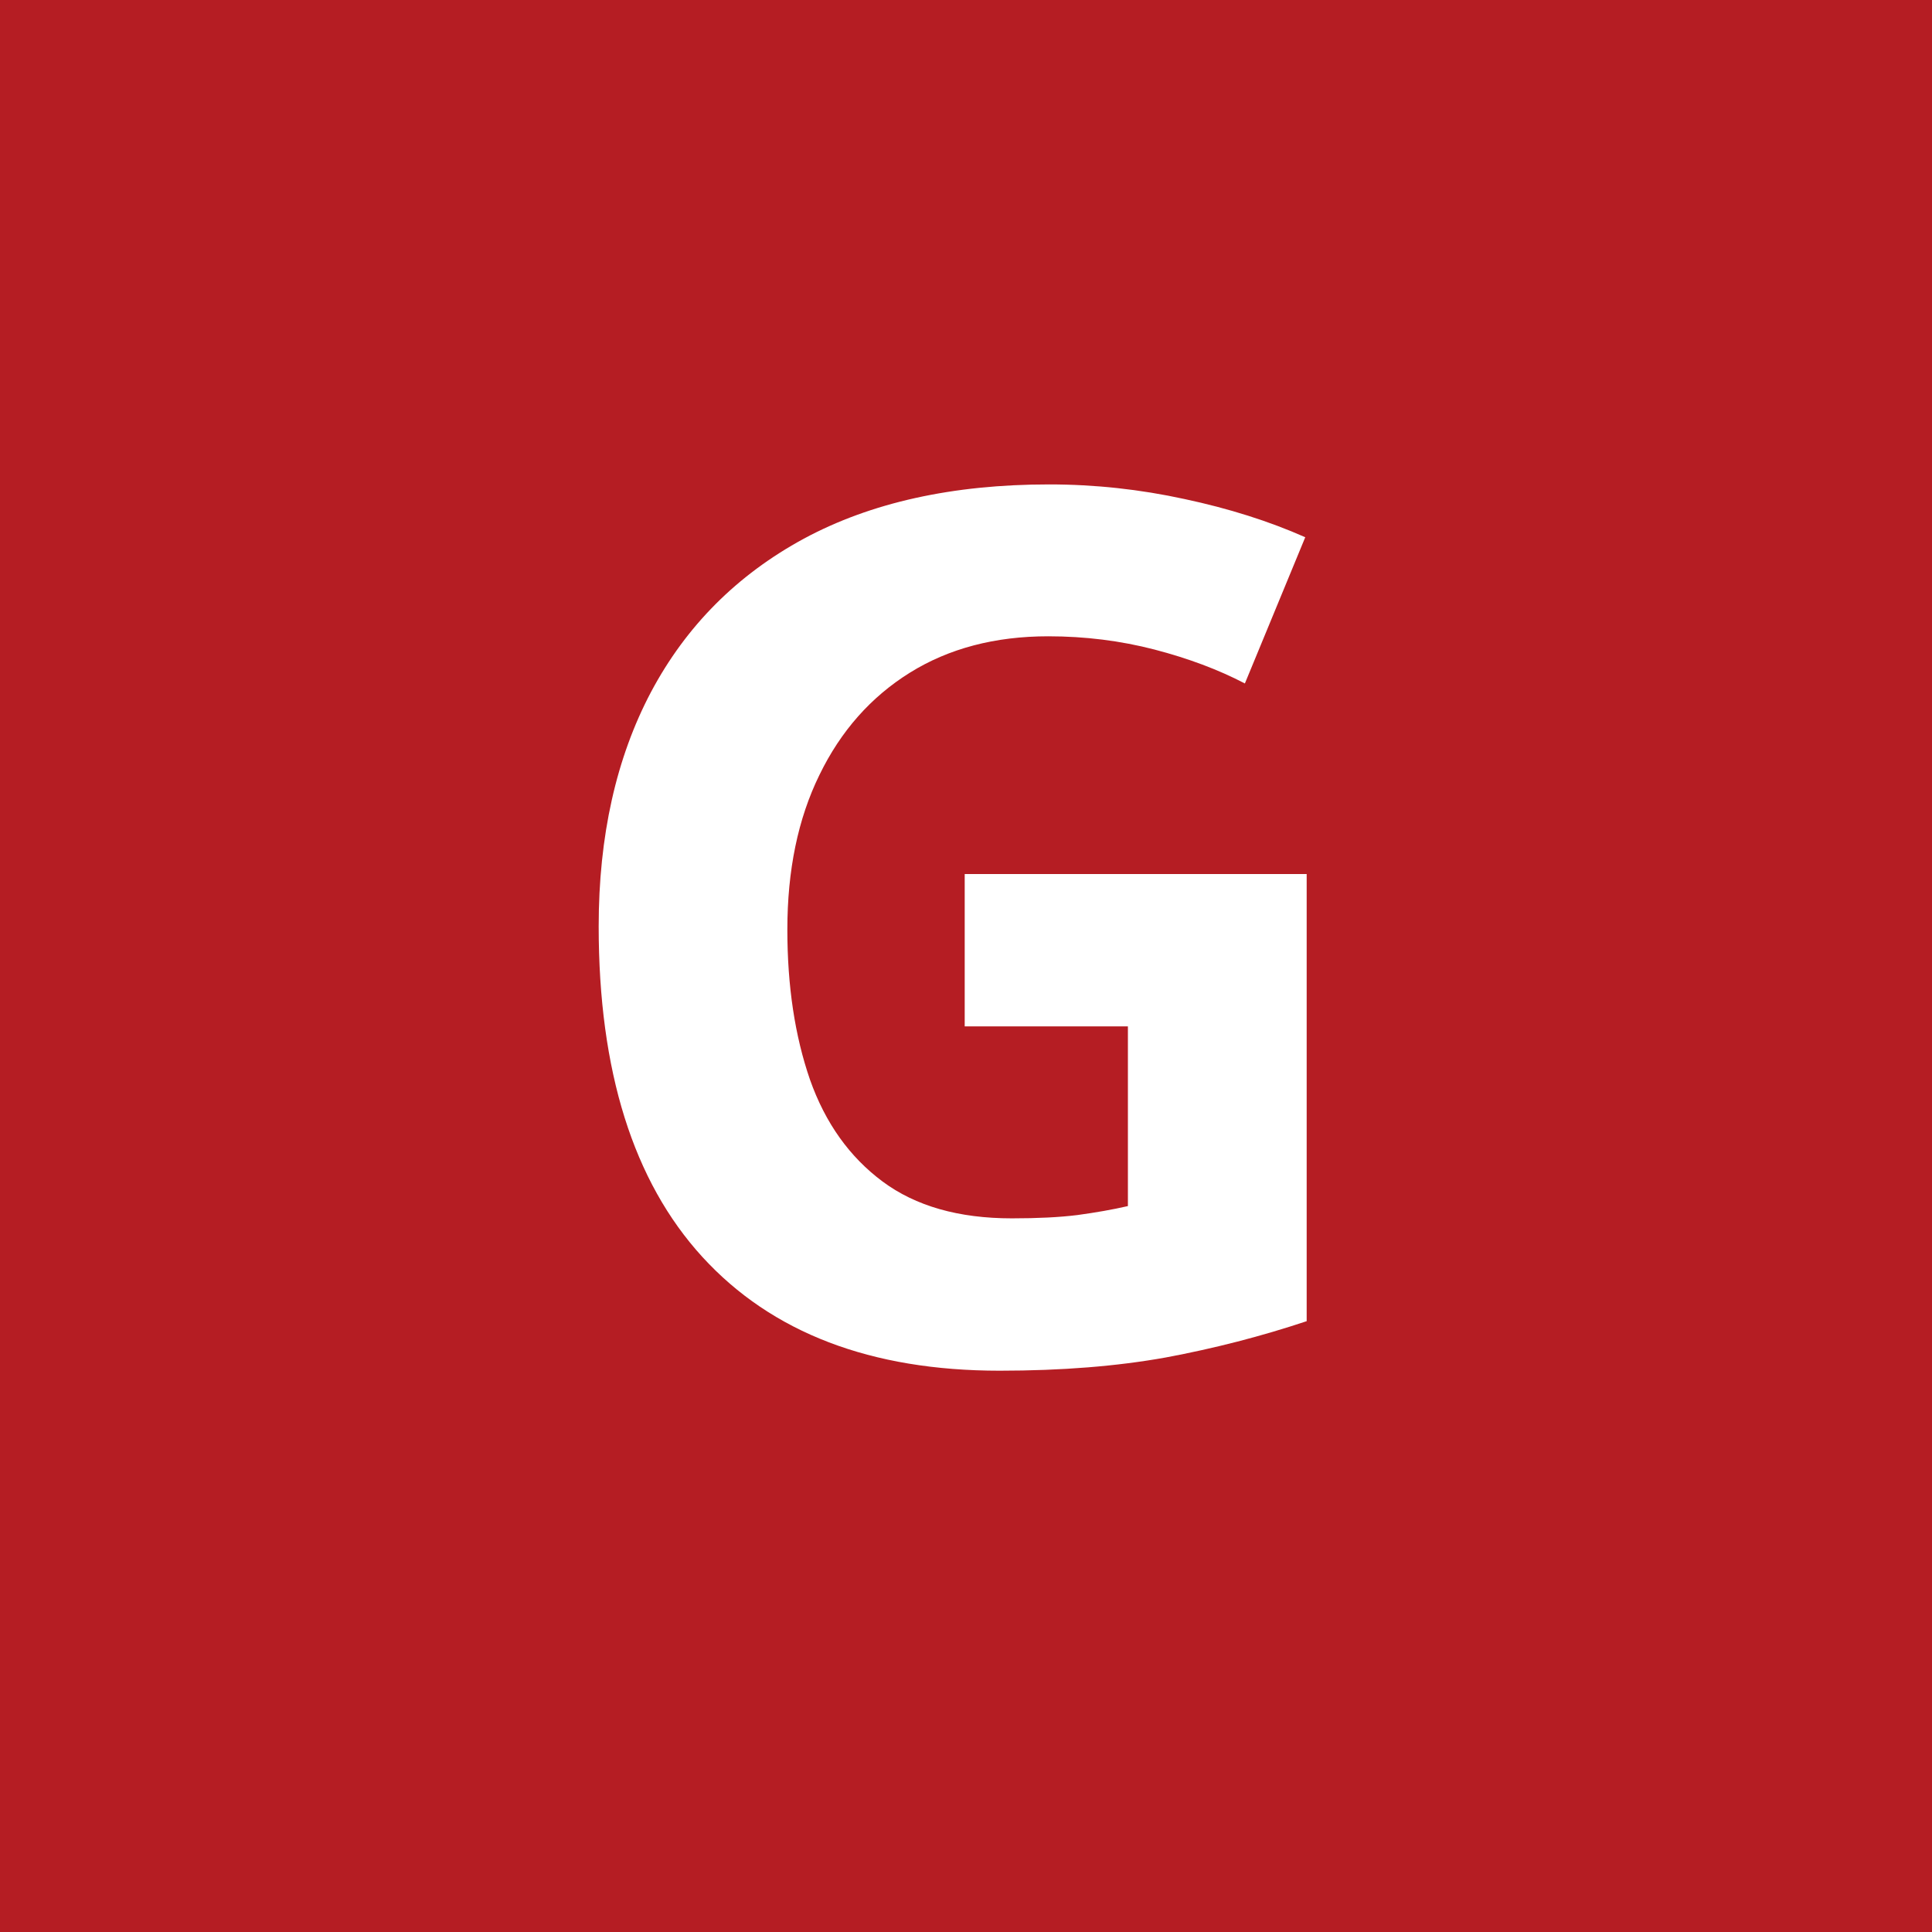
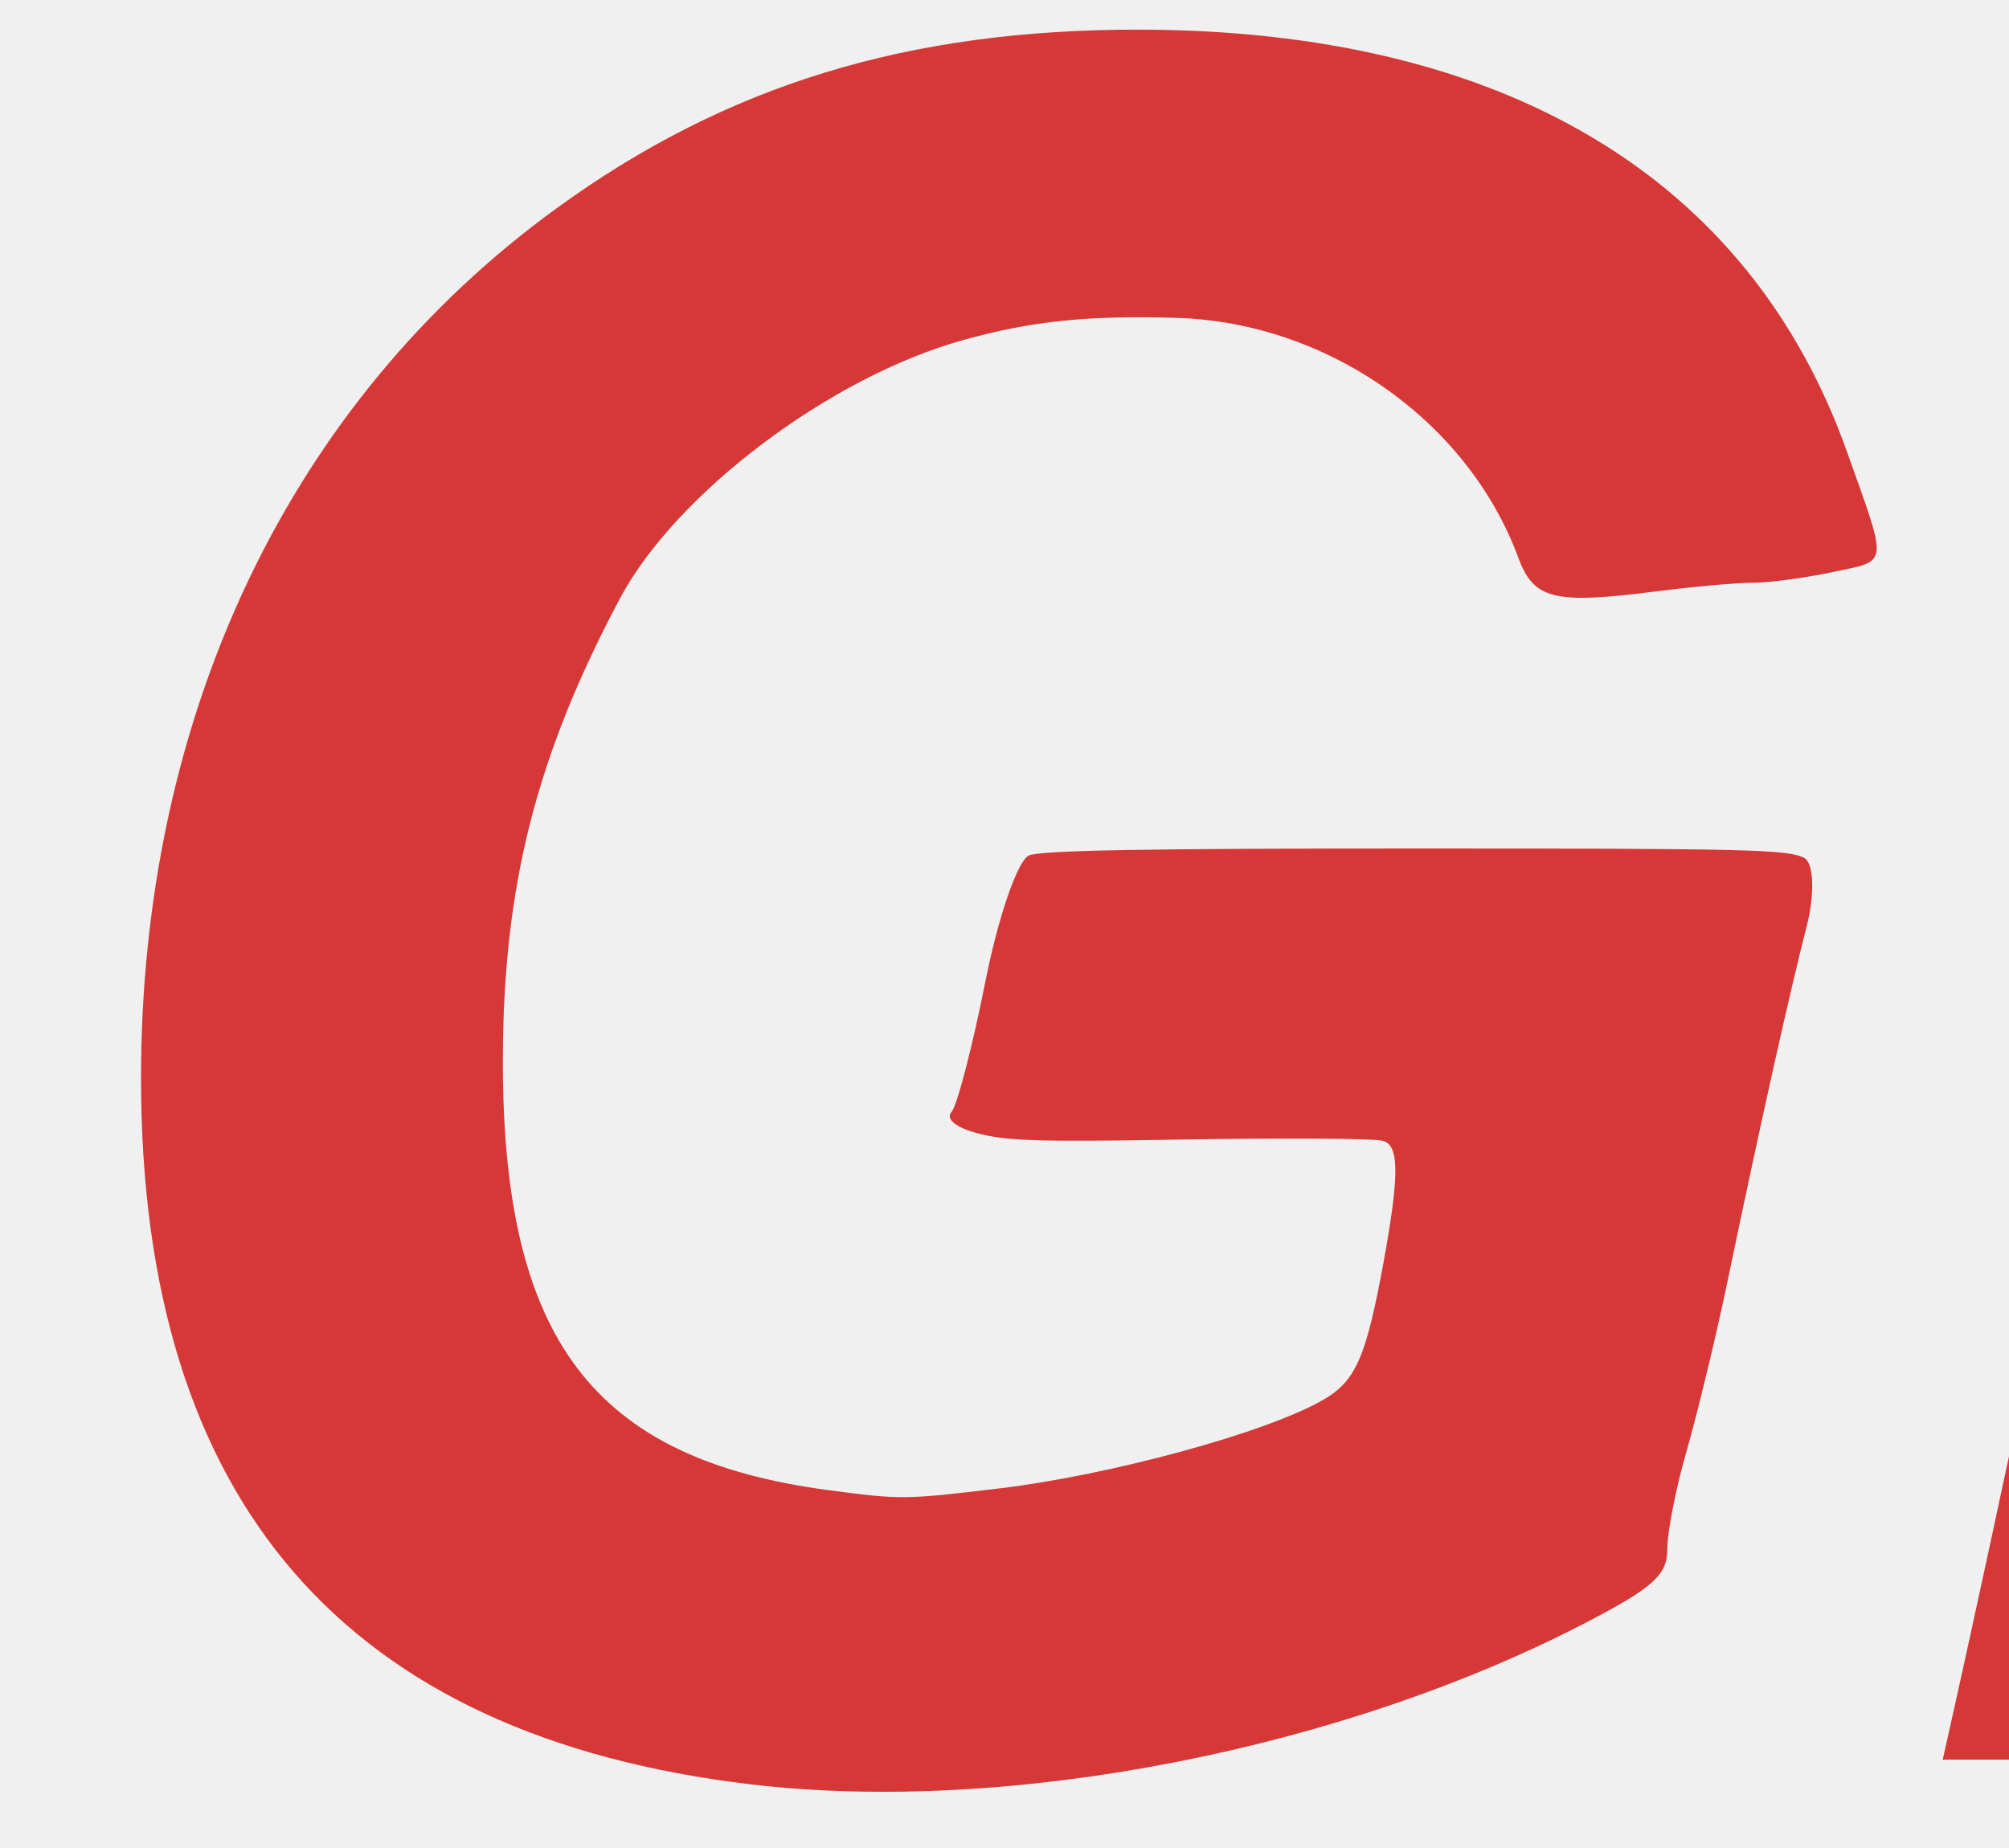
- <svg xmlns="http://www.w3.org/2000/svg" viewBox="0 0 64 64">
-   <rect width="64" height="64" fill="#b51d23" />
-   <text x="32" y="45" text-anchor="middle" font-family="sans-serif" font-size="40" font-weight="bold" fill="white">G</text>
+ <svg xmlns="http://www.w3.org/2000/svg" viewBox="0 0 100 92" width="100" height="92">
+   <g transform="translate(-75 -15) scale(1 .27)" fill-rule="evenodd">
+     <path fill="#d63837" d="M 112.42 384.58 C 92.16 375.76 82.03 332.41 82.02 254.50 C 82.01 187.34 89.43 129.67 102.69 94.00 C 111.14 71.23 120.19 60.96 131.72 61.02 C 149.84 61.13 162.09 88.23 166.95 139.00 C 168.99 160.22 169.03 158.83 166.24 161.02 C 164.86 162.11 163.07 163.00 162.27 163.00 C 161.46 163.00 159.28 163.72 157.41 164.61 C 152.34 167.01 151.34 166.09 150.57 158.33 C 148.05 133.14 141.09 115.04 133.59 114.17 C 129.18 113.66 126.35 114.74 122.94 118.26 C 116.32 125.08 108.64 146.50 105.85 165.96 C 101.69 194.98 100.04 218.99 100.03 251.00 C 100.01 302.49 104.52 324.56 116.23 330.31 C 119.84 332.09 120.03 332.08 124.71 330.01 C 130.28 327.54 138.00 319.75 140.84 313.71 C 142.49 310.21 143.00 305.88 143.88 288.04 C 144.68 271.69 144.65 266.40 143.76 265.85 C 143.11 265.45 138.70 265.37 133.96 265.66 C 126.63 266.13 125.09 265.95 123.60 264.46 C 122.57 263.43 122.06 261.85 122.36 260.61 C 122.64 259.45 123.40 248.60 124.05 236.50 C 124.70 224.40 125.68 213.94 126.24 213.25 C 126.98 212.33 132.12 212.00 145.59 212.00 C 162.06 212.00 164.02 212.18 164.81 213.75 C 165.29 214.72 165.34 220.43 164.92 226.50 C 164.10 238.27 162.59 263.32 160.95 292.50 C 160.39 302.40 159.49 316.12 158.96 323.00 C 158.42 329.88 157.99 338.06 157.99 341.20 C 158.00 345.89 157.30 348.25 154.03 354.57 C 141.80 378.19 125.22 390.15 112.42 384.58 Z M 236.34 384.82 C 233.66 383.52 228.55 373.48 226.49 365.50 C 223.43 353.56 222.00 338.81 222.00 318.98 C 222.00 290.46 224.61 272.48 230.51 260.38 C 235.58 249.98 239.87 246.24 250.50 242.93 C 254.93 241.55 260.61 238.59 263.16 236.33 C 264.42 235.20 264.98 232.14 265.54 223.26 C 266.73 204.15 263.45 192.00 257.09 192.00 C 252.02 192.00 248.28 199.12 246.43 212.27 L 245.77 217.05 L 242.31 216.40 C 240.40 216.04 236.74 214.99 234.17 214.05 L 229.50 212.36 L 229.77 205.93 C 230.33 192.82 235.85 170.34 241.06 160.00 C 244.64 152.90 252.48 146.97 258.22 147.02 C 262.52 147.06 268.82 150.77 271.96 155.11 C 275.18 159.55 278.88 170.56 281.16 182.50 C 282.83 191.29 282.84 230.57 281.16 254.50 C 276.81 316.57 275.71 341.46 276.44 361.16 C 277.23 382.55 278.08 380.83 267.11 380.00 L 260.50 379.50 L 260.00 369.83 C 259.73 364.51 259.24 359.89 258.91 359.57 C 258.59 359.25 257.72 360.90 256.98 363.25 C 254.69 370.49 250.17 378.76 246.47 382.46 C 242.84 386.09 240.23 386.70 236.34 384.82 Z M 383.36 384.08 C 373.57 378.11 370.16 352.94 372.99 307.50 C 373.54 298.70 374.45 283.62 375.02 274.00 C 376.26 253.05 377.79 228.74 378.87 213.00 C 379.30 206.68 379.46 200.94 379.22 200.25 C 378.98 199.56 377.31 199.00 375.50 199.00 C 373.63 199.00 371.99 198.41 371.69 197.62 C 371.12 196.14 372.68 161.63 373.56 156.25 C 374.01 153.52 374.52 153.00 376.80 152.98 C 381.93 152.96 382.13 152.39 383.47 133.38 L 384.74 115.50 L 393.35 97.07 C 398.09 86.93 402.42 78.18 402.98 77.62 C 404.72 75.88 404.49 82.27 400.92 135.35 C 400.34 144.06 400.15 151.49 400.51 151.85 C 400.87 152.21 403.04 152.50 405.33 152.50 L 409.50 152.50 L 409.74 160.00 C 409.87 164.12 409.42 174.47 408.74 183.00 L 407.50 198.50 L 402.50 199.00 L 397.50 199.50 L 396.78 209.00 C 396.38 214.22 395.57 226.60 394.98 236.50 C 394.40 246.40 393.49 261.02 392.98 269.00 C 389.31 326.06 389.28 332.45 392.68 336.20 C 394.05 337.71 395.28 338.05 397.87 337.63 L 401.26 337.08 L 400.61 353.79 C 399.54 380.91 399.25 382.82 395.93 384.54 C 392.05 386.54 387.11 386.36 383.36 384.08 Z M 292.01 380.00 C 291.02 379.39 291.21 373.94 294.00 325.00 C 296.27 285.06 297.00 272.50 298.00 257.00 C 298.58 247.93 299.50 232.85 300.04 223.50 C 304.42 148.21 303.99 153.02 306.40 152.87 C 311.56 152.54 318.92 152.83 319.84 153.40 C 320.46 153.79 320.62 158.35 320.26 165.66 C 319.87 173.65 320.02 177.11 320.73 176.67 C 321.31 176.31 322.09 174.78 322.47 173.26 C 323.49 169.18 330.85 154.86 333.34 152.12 C 334.53 150.81 336.96 149.12 338.75 148.36 C 343.12 146.50 347.88 148.45 350.91 153.35 C 358.28 165.29 361.59 197.08 359.05 231.61 C 358.53 238.70 357.62 252.60 357.03 262.50 C 352.93 330.97 352.16 343.57 350.92 362.50 C 350.30 371.85 349.67 379.64 349.52 379.80 C 348.78 380.57 336.23 380.61 334.15 379.84 C 331.96 379.03 331.85 378.61 332.42 373.24 C 332.75 370.08 333.46 360.07 333.98 351.00 C 335.22 329.64 336.78 304.22 337.97 286.00 C 341.64 229.78 342.35 210.90 341.04 204.21 C 339.40 195.81 337.52 192.00 335.01 192.00 C 330.74 192.00 326.54 199.15 322.51 213.34 C 317.65 230.40 316.32 244.71 310.96 337.50 C 309.18 368.47 308.36 378.97 307.69 379.64 C 306.85 380.49 293.29 380.80 292.01 380.00 Z M 172.35 369.25 C 173.10 356.78 174.62 330.80 176.01 306.50 C 176.54 297.15 177.43 282.30 177.97 273.50 C 178.51 264.70 179.41 249.62 179.97 240.00 C 180.53 230.38 181.45 215.07 182.02 206.00 C 182.59 196.93 183.48 181.68 184.01 172.12 C 184.54 162.56 185.42 154.19 185.98 153.53 C 186.82 152.52 193.33 152.24 200.38 152.92 C 200.88 152.96 200.94 160.37 200.53 170.00 C 200.13 179.35 200.01 187.00 200.27 187.00 C 200.52 187.00 201.50 183.74 202.43 179.75 C 206.64 161.83 211.48 150.84 216.28 148.36 C 218.84 147.03 219.41 147.04 221.56 148.45 C 222.89 149.32 224.63 151.03 225.43 152.26 C 226.95 154.60 226.97 154.18 224.00 176.50 C 223.41 180.90 222.49 188.10 221.94 192.50 C 220.61 203.17 220.71 202.99 216.64 202.33 C 213.46 201.81 212.93 202.11 210.08 206.05 C 205.37 212.54 201.40 226.38 199.17 244.00 C 196.11 268.16 193.97 297.02 190.95 354.50 C 190.34 366.05 189.64 376.51 189.40 377.75 C 188.99 379.88 188.48 380.00 180.33 380.00 L 171.70 380.00 L 172.35 369.25 Z M 249.65 337.53 C 254.71 333.99 258.30 321.88 260.48 301.00 C 262.22 284.36 262.41 276.00 261.05 276.00 C 259.23 276.00 248.47 282.86 245.90 285.66 C 240.01 292.09 236.89 308.97 238.96 323.16 C 240.95 336.76 244.31 341.27 249.65 337.53 Z" />
+     <path fill="#1e2326" d="M 576.49 379.89 C 567.61 375.57 561.31 350.30 560.30 315.00 C 559.18 275.92 564.17 239.47 573.01 222.00 C 576.52 215.08 579.71 212.08 584.38 211.33 C 587.71 210.79 588.41 211.11 591.86 214.73 C 596.19 219.29 599.05 227.14 601.58 241.50 C 603.36 251.57 604.72 294.05 603.56 303.33 L 602.86 309.00 L 587.45 309.00 C 569.11 309.00 570.31 307.75 571.93 325.19 C 573.48 341.86 576.67 351.00 580.95 351.00 C 584.62 351.00 587.37 345.41 590.44 331.70 L 591.06 328.91 L 596.15 331.68 L 601.23 334.44 L 600.61 340.47 C 599.76 348.75 595.57 363.96 592.30 370.63 C 587.92 379.58 582.45 382.79 576.49 379.89 Z M 619.08 378.86 C 615.77 375.78 614.28 371.56 612.93 361.43 C 611.60 351.48 611.84 344.32 615.47 285.51 C 616.76 264.61 617.61 247.17 617.35 246.76 C 617.09 246.34 615.78 246.00 614.44 246.00 C 612.08 246.00 612.00 245.77 612.10 239.25 C 612.15 235.54 612.49 228.68 612.85 224.01 C 613.50 215.53 613.51 215.51 616.50 215.00 L 619.50 214.49 L 620.50 200.94 L 621.50 187.39 L 627.93 173.70 C 631.46 166.18 634.47 160.14 634.62 160.29 C 634.77 160.43 634.25 171.12 633.46 184.03 C 631.43 217.38 631.27 215.00 635.58 215.00 L 639.17 215.00 L 638.46 229.75 C 638.07 237.86 637.55 244.84 637.32 245.25 C 637.08 245.66 635.37 246.00 633.51 246.00 C 630.19 246.00 630.14 246.06 629.59 251.25 C 628.09 265.53 624.62 332.14 624.88 341.68 C 625.03 346.80 627.15 349.25 630.69 348.36 L 633.23 347.73 L 632.65 353.61 C 632.33 356.85 631.79 363.89 631.44 369.27 C 630.92 377.32 630.49 379.20 628.97 380.02 C 625.92 381.65 621.52 381.13 619.08 378.86 Z M 655.13 378.45 C 643.50 368.67 637.35 324.70 641.07 277.95 C 644.12 239.57 652.67 213.77 663.09 211.48 C 673.44 209.21 680.02 222.90 682.98 252.86 C 684.08 264.00 684.36 303.05 683.37 306.75 C 682.78 308.96 682.49 309.00 667.38 309.00 L 652.00 309.00 L 652.00 319.43 C 652.00 336.98 655.89 350.50 660.95 350.50 C 664.30 350.50 666.68 346.68 668.99 337.58 C 670.10 333.23 671.17 329.49 671.38 329.28 C 671.59 329.08 673.84 330.16 676.38 331.70 C 680.01 333.89 681.00 335.05 681.00 337.13 C 681.00 342.26 677.84 356.33 674.81 364.71 C 669.49 379.40 662.26 384.45 655.13 378.45 Z M 737.33 379.06 C 731.27 375.36 726.32 363.51 723.52 346.00 C 722.69 340.77 722.01 335.72 722.00 334.77 C 722.00 333.33 730.96 327.04 733.05 327.01 C 733.36 327.00 734.17 330.32 734.85 334.38 C 736.54 344.45 739.62 350.40 743.35 350.83 C 749.75 351.56 753.46 343.52 752.86 330.25 C 752.51 322.62 752.34 322.14 748.00 316.60 C 730.85 294.71 729.50 290.80 729.50 263.00 C 729.50 241.92 731.10 232.36 736.40 221.78 C 740.43 213.70 744.72 210.63 750.97 211.31 C 759.27 212.22 764.25 220.60 767.39 238.93 C 769.69 252.39 769.76 252.05 763.75 255.70 C 757.85 259.27 758.20 259.49 756.12 250.70 C 754.68 244.62 752.41 241.14 749.38 240.38 C 743.46 238.89 740.57 244.01 740.56 256.00 C 740.56 265.93 740.90 266.71 749.63 276.22 C 759.73 287.23 763.15 295.25 765.07 312.50 C 768.02 339.01 761.05 372.04 751.10 378.72 C 746.92 381.53 741.59 381.66 737.33 379.06 Z M 419.00 373.64 C 419.00 371.79 420.58 343.77 422.51 311.39 C 424.44 279.00 427.13 233.38 428.49 210.00 C 429.85 186.62 431.24 163.97 431.59 159.67 L 432.22 151.83 L 448.36 152.17 C 467.19 152.56 469.86 153.49 473.60 161.02 C 481.67 177.26 483.12 226.54 476.38 255.50 C 474.11 265.29 469.81 273.93 465.00 278.38 C 462.31 280.87 461.10 282.73 461.45 283.85 C 463.10 289.03 466.18 305.72 468.42 321.50 C 471.08 340.32 474.99 372.24 475.00 375.25 C 475.00 376.74 474.03 377.00 468.55 377.00 L 462.09 377.00 L 461.59 373.75 C 461.31 371.96 459.68 357.90 457.95 342.50 C 453.13 299.36 450.97 288.70 446.36 285.07 C 443.51 282.83 438.54 282.31 437.42 284.13 C 437.03 284.76 435.47 305.80 433.94 330.88 C 432.41 355.97 431.13 376.61 431.08 376.75 C 431.04 376.89 428.30 377.00 425.00 377.00 L 419.00 377.00 L 419.00 373.64 Z M 483.61 371.75 C 483.86 368.86 485.64 339.50 487.56 306.50 C 489.48 273.50 491.49 239.53 492.02 231.00 C 492.56 222.47 492.99 215.39 493.00 215.25 C 493.00 215.11 495.75 215.00 499.10 215.00 L 505.20 215.00 L 504.58 221.75 C 504.23 225.46 503.06 244.03 501.98 263.00 C 500.90 281.98 499.10 313.48 497.99 333.00 C 496.88 352.52 495.72 370.41 495.42 372.75 L 494.88 377.00 L 489.01 377.00 L 483.14 377.00 L 483.61 371.75 Z M 520.59 374.75 C 520.34 373.51 519.63 362.60 519.01 350.50 C 518.39 338.40 516.59 305.55 515.00 277.50 C 513.41 249.45 511.99 224.03 511.84 221.00 L 511.58 215.50 L 517.21 215.20 L 522.83 214.91 L 523.39 221.20 C 523.69 224.67 524.63 243.47 525.47 263.00 C 527.73 315.32 528.19 322.76 529.07 320.50 C 529.49 319.40 531.72 306.35 534.01 291.50 C 536.31 276.65 540.05 253.47 542.34 240.00 L 546.50 215.50 L 552.75 215.20 C 557.61 214.97 559.00 215.22 559.00 216.32 C 559.00 217.10 555.15 239.73 550.46 266.62 C 545.76 293.50 541.06 320.45 540.03 326.50 C 536.55 346.81 532.00 372.48 531.48 374.75 C 531.03 376.71 530.33 377.00 526.00 377.00 C 521.65 377.00 520.98 376.72 520.59 374.75 Z M 688.37 367.25 C 689.97 343.32 697.00 222.48 697.00 218.94 L 697.00 215.00 L 703.08 215.00 L 709.16 215.00 L 708.63 217.75 C 707.85 221.84 706.69 243.58 707.29 243.00 C 707.58 242.72 708.98 237.88 710.40 232.22 C 714.94 214.22 719.53 208.04 724.57 213.14 L 726.90 215.50 L 724.66 232.00 C 722.63 246.86 722.22 248.51 720.46 248.60 C 719.38 248.66 717.95 248.77 717.27 248.85 C 715.55 249.06 711.44 257.49 709.62 264.57 C 706.35 277.30 704.98 290.78 702.02 339.50 C 700.92 357.65 700.01 373.51 700.01 374.75 C 700.00 376.84 699.56 377.00 693.86 377.00 L 687.71 377.00 L 688.37 367.25 Z M 592.49 271.00 C 592.49 251.32 588.84 239.65 583.26 241.42 C 578.83 242.82 574.77 256.59 573.40 274.79 L 572.71 284.08 L 582.60 283.79 L 592.50 283.50 L 592.49 271.00 Z M 672.80 274.50 C 673.82 244.38 663.67 229.97 657.16 252.30 C 654.87 260.18 652.38 279.93 653.35 282.48 C 653.87 283.81 655.49 284.03 663.23 283.79 L 672.50 283.50 L 672.80 274.50 Z M 456.65 249.36 C 463.68 246.03 467.34 233.86 467.43 213.50 C 467.49 202.21 467.15 198.58 465.67 194.75 C 463.49 189.12 462.65 188.80 451.00 189.20 L 442.50 189.50 L 440.83 215.50 C 439.91 229.80 439.12 243.64 439.08 246.25 L 439.00 251.00 L 446.10 251.00 C 450.60 251.00 454.46 250.40 456.65 249.36 Z M 494.72 190.25 C 494.27 189.42 495.84 160.38 496.61 155.25 C 497.08 152.04 497.17 152.00 502.49 152.00 C 505.45 152.00 508.06 152.34 508.28 152.75 C 508.73 153.61 507.09 185.37 506.41 188.75 C 506.01 190.75 505.36 191.00 500.54 191.00 C 497.56 191.00 494.94 190.66 494.72 190.25 Z" />
+   </g>
</svg>
